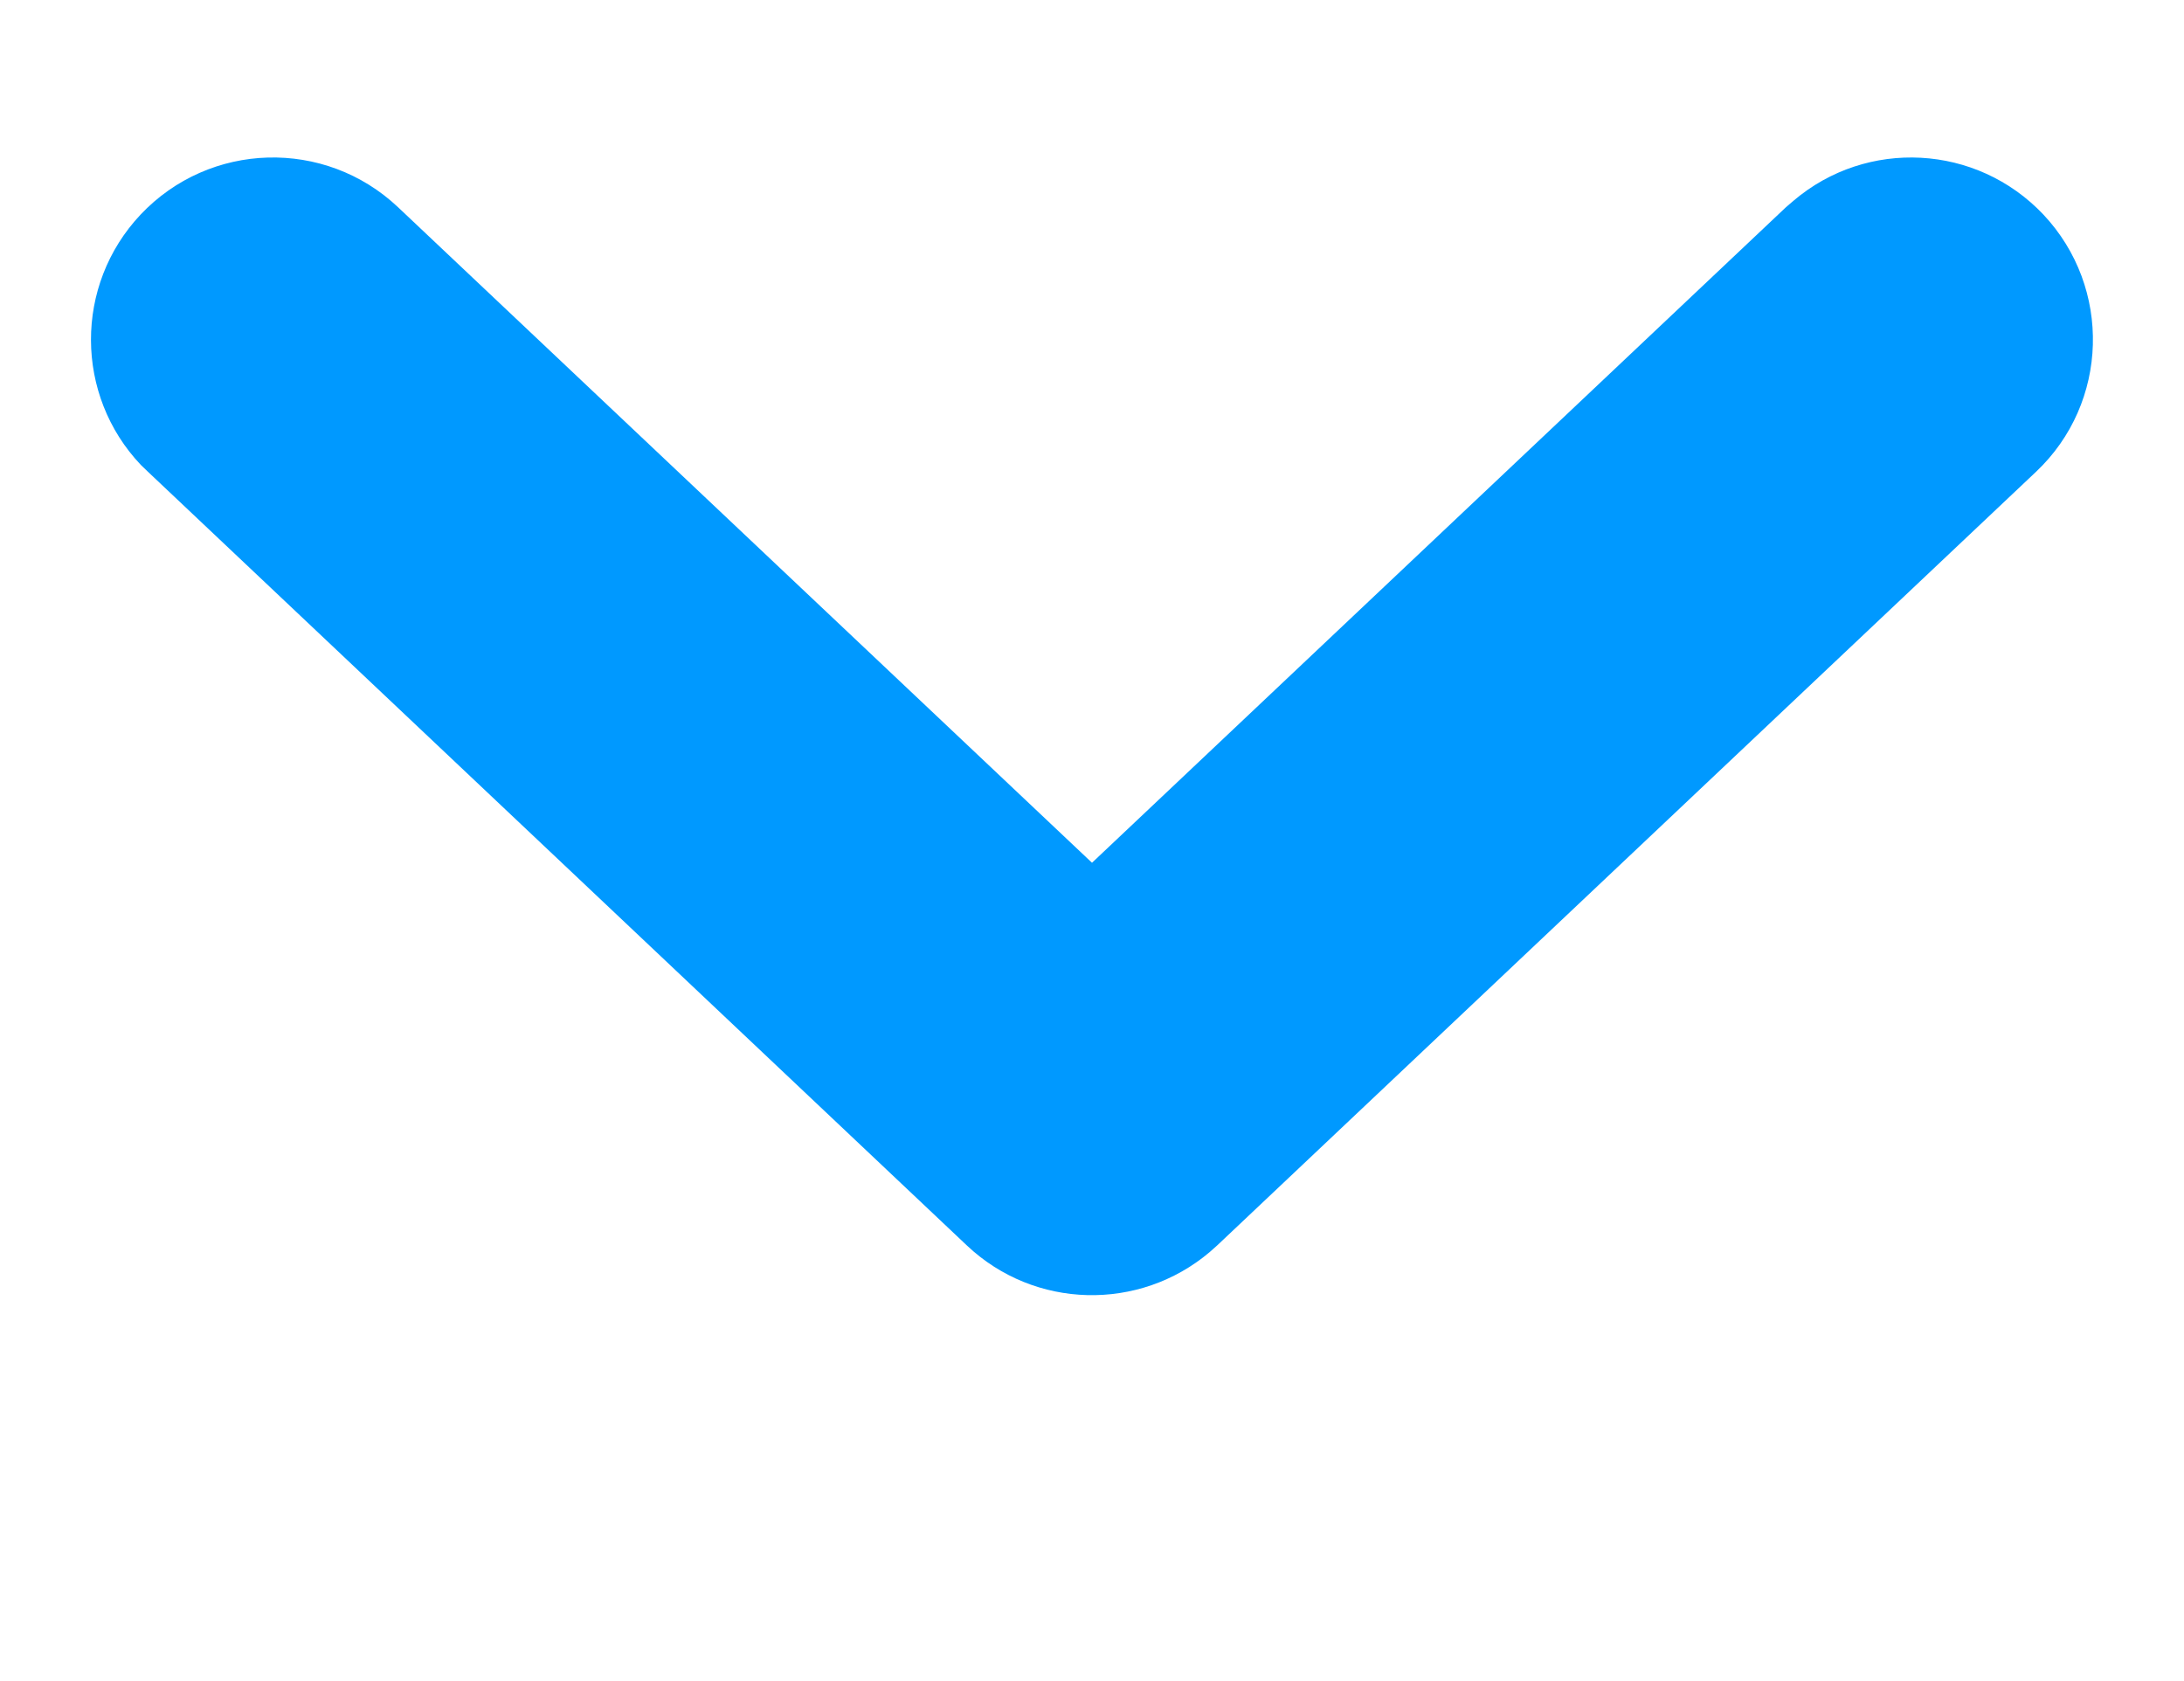
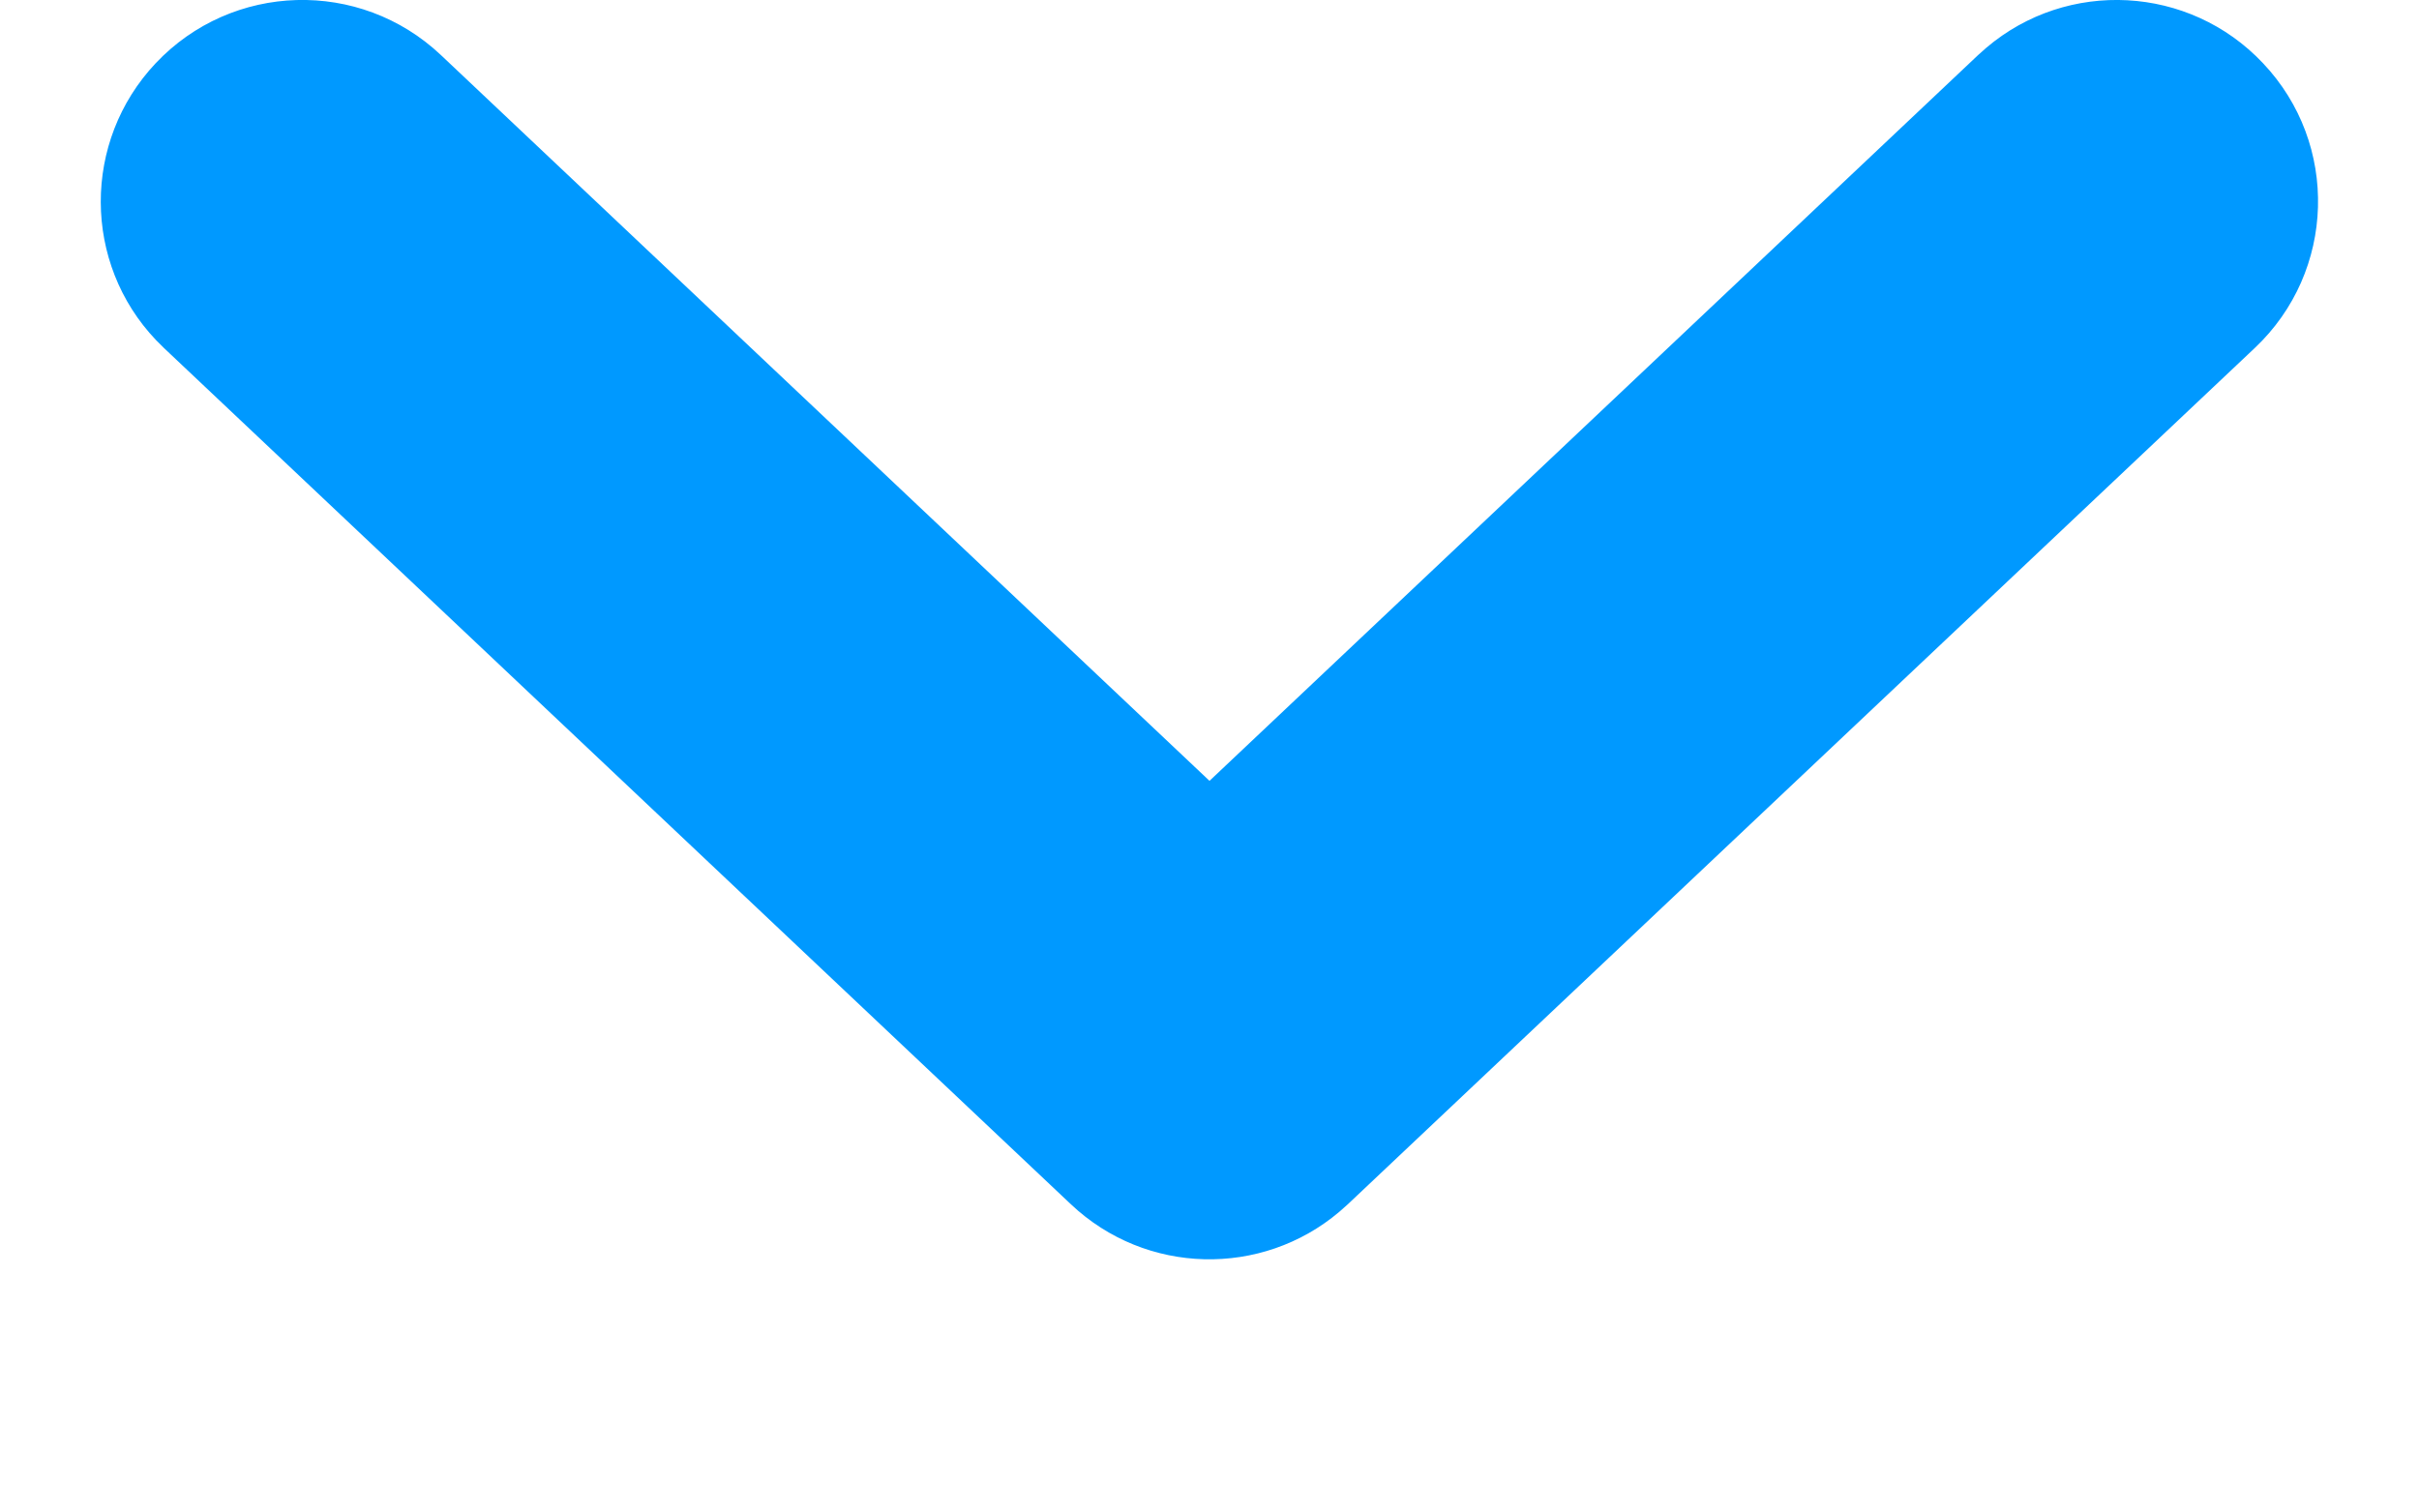
- <svg xmlns="http://www.w3.org/2000/svg" id="carDown" width="13px" height="10px" viewBox="0 0 8 5" version="1.1">
-   <g id="Reigstration-&amp;-Client-Onboarding-DI:4-(DS-117)" stroke="none" stroke-width="1" fill="none" fill-rule="evenodd">
-     <g id="Client-Registration-Tablet-API-V2" transform="translate(-423, -192)">
-       <g id="api__stepper" transform="translate(104, 92)">
-         <g id="Buttons-/-Show-More-/-Primary" transform="translate(234, 90)">
-           <g id="Icon" transform="translate(85, 8)">
-             <path d="M1.458,2.182 C1.19,1.929 0.768,1.941 0.515,2.209 C0.271,2.468 0.274,2.871 0.516,3.126 L0.542,3.151 L3.542,5.985 C3.79,6.219 4.173,6.227 4.431,6.009 L4.458,5.985 L7.458,3.151 C7.725,2.899 7.737,2.477 7.485,2.209 C7.24,1.95 6.838,1.93 6.57,2.158 L6.542,2.182 L4,4.583 L1.458,2.182 Z" id="icon" fill="#0099FF" />
-             <rect id="container" x="0" y="0" width="8" height="8" />
-           </g>
-         </g>
-       </g>
-     </g>
+ <svg xmlns="http://www.w3.org/2000/svg" width="8" height="5">
+   <g fill="none" fill-rule="evenodd">
+     <path fill="#09F" d="M1.458.182C1.19-.071.768-.059.515.209.271.468.274.871.516 1.125l.026.026 3 2.833c.248.234.631.242.888.024l.027-.024 3-2.833c.268-.253.28-.675.027-.942-.244-.259-.647-.279-.915-.051L6.542.182 4 2.583 1.458.182Z" />
+     <path d="M0-2h8v8H0z" />
  </g>
</svg>
